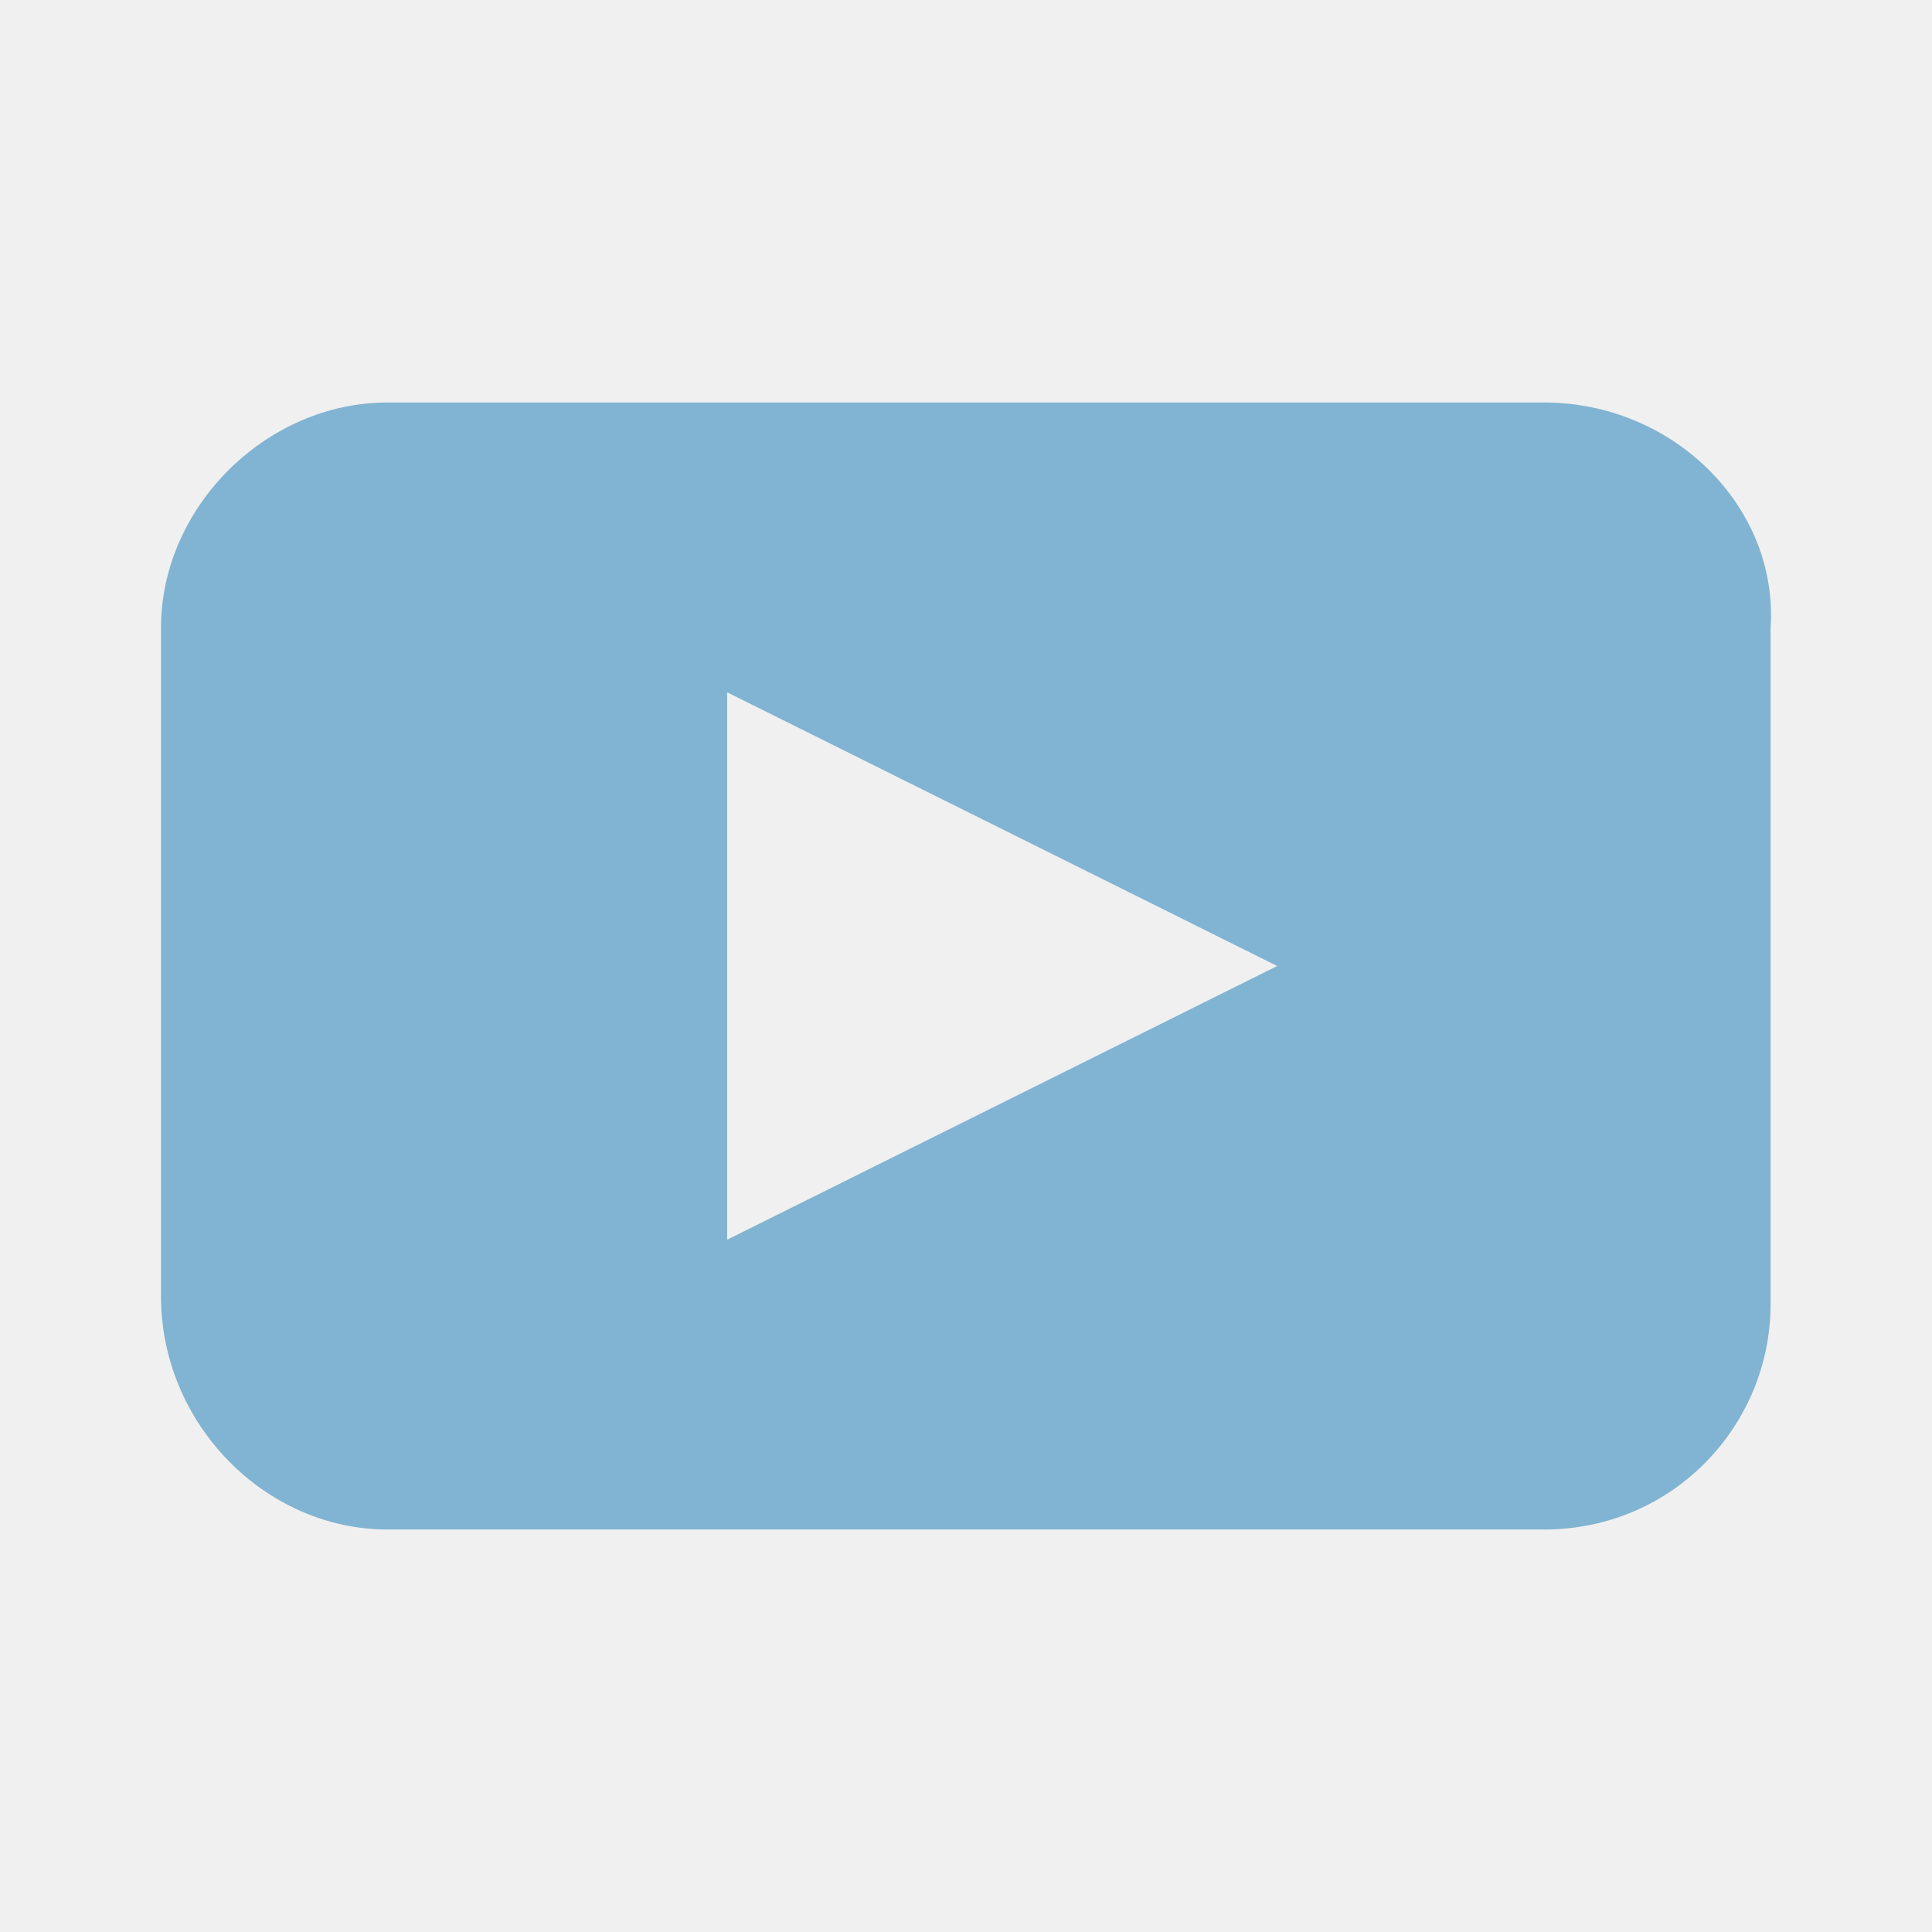
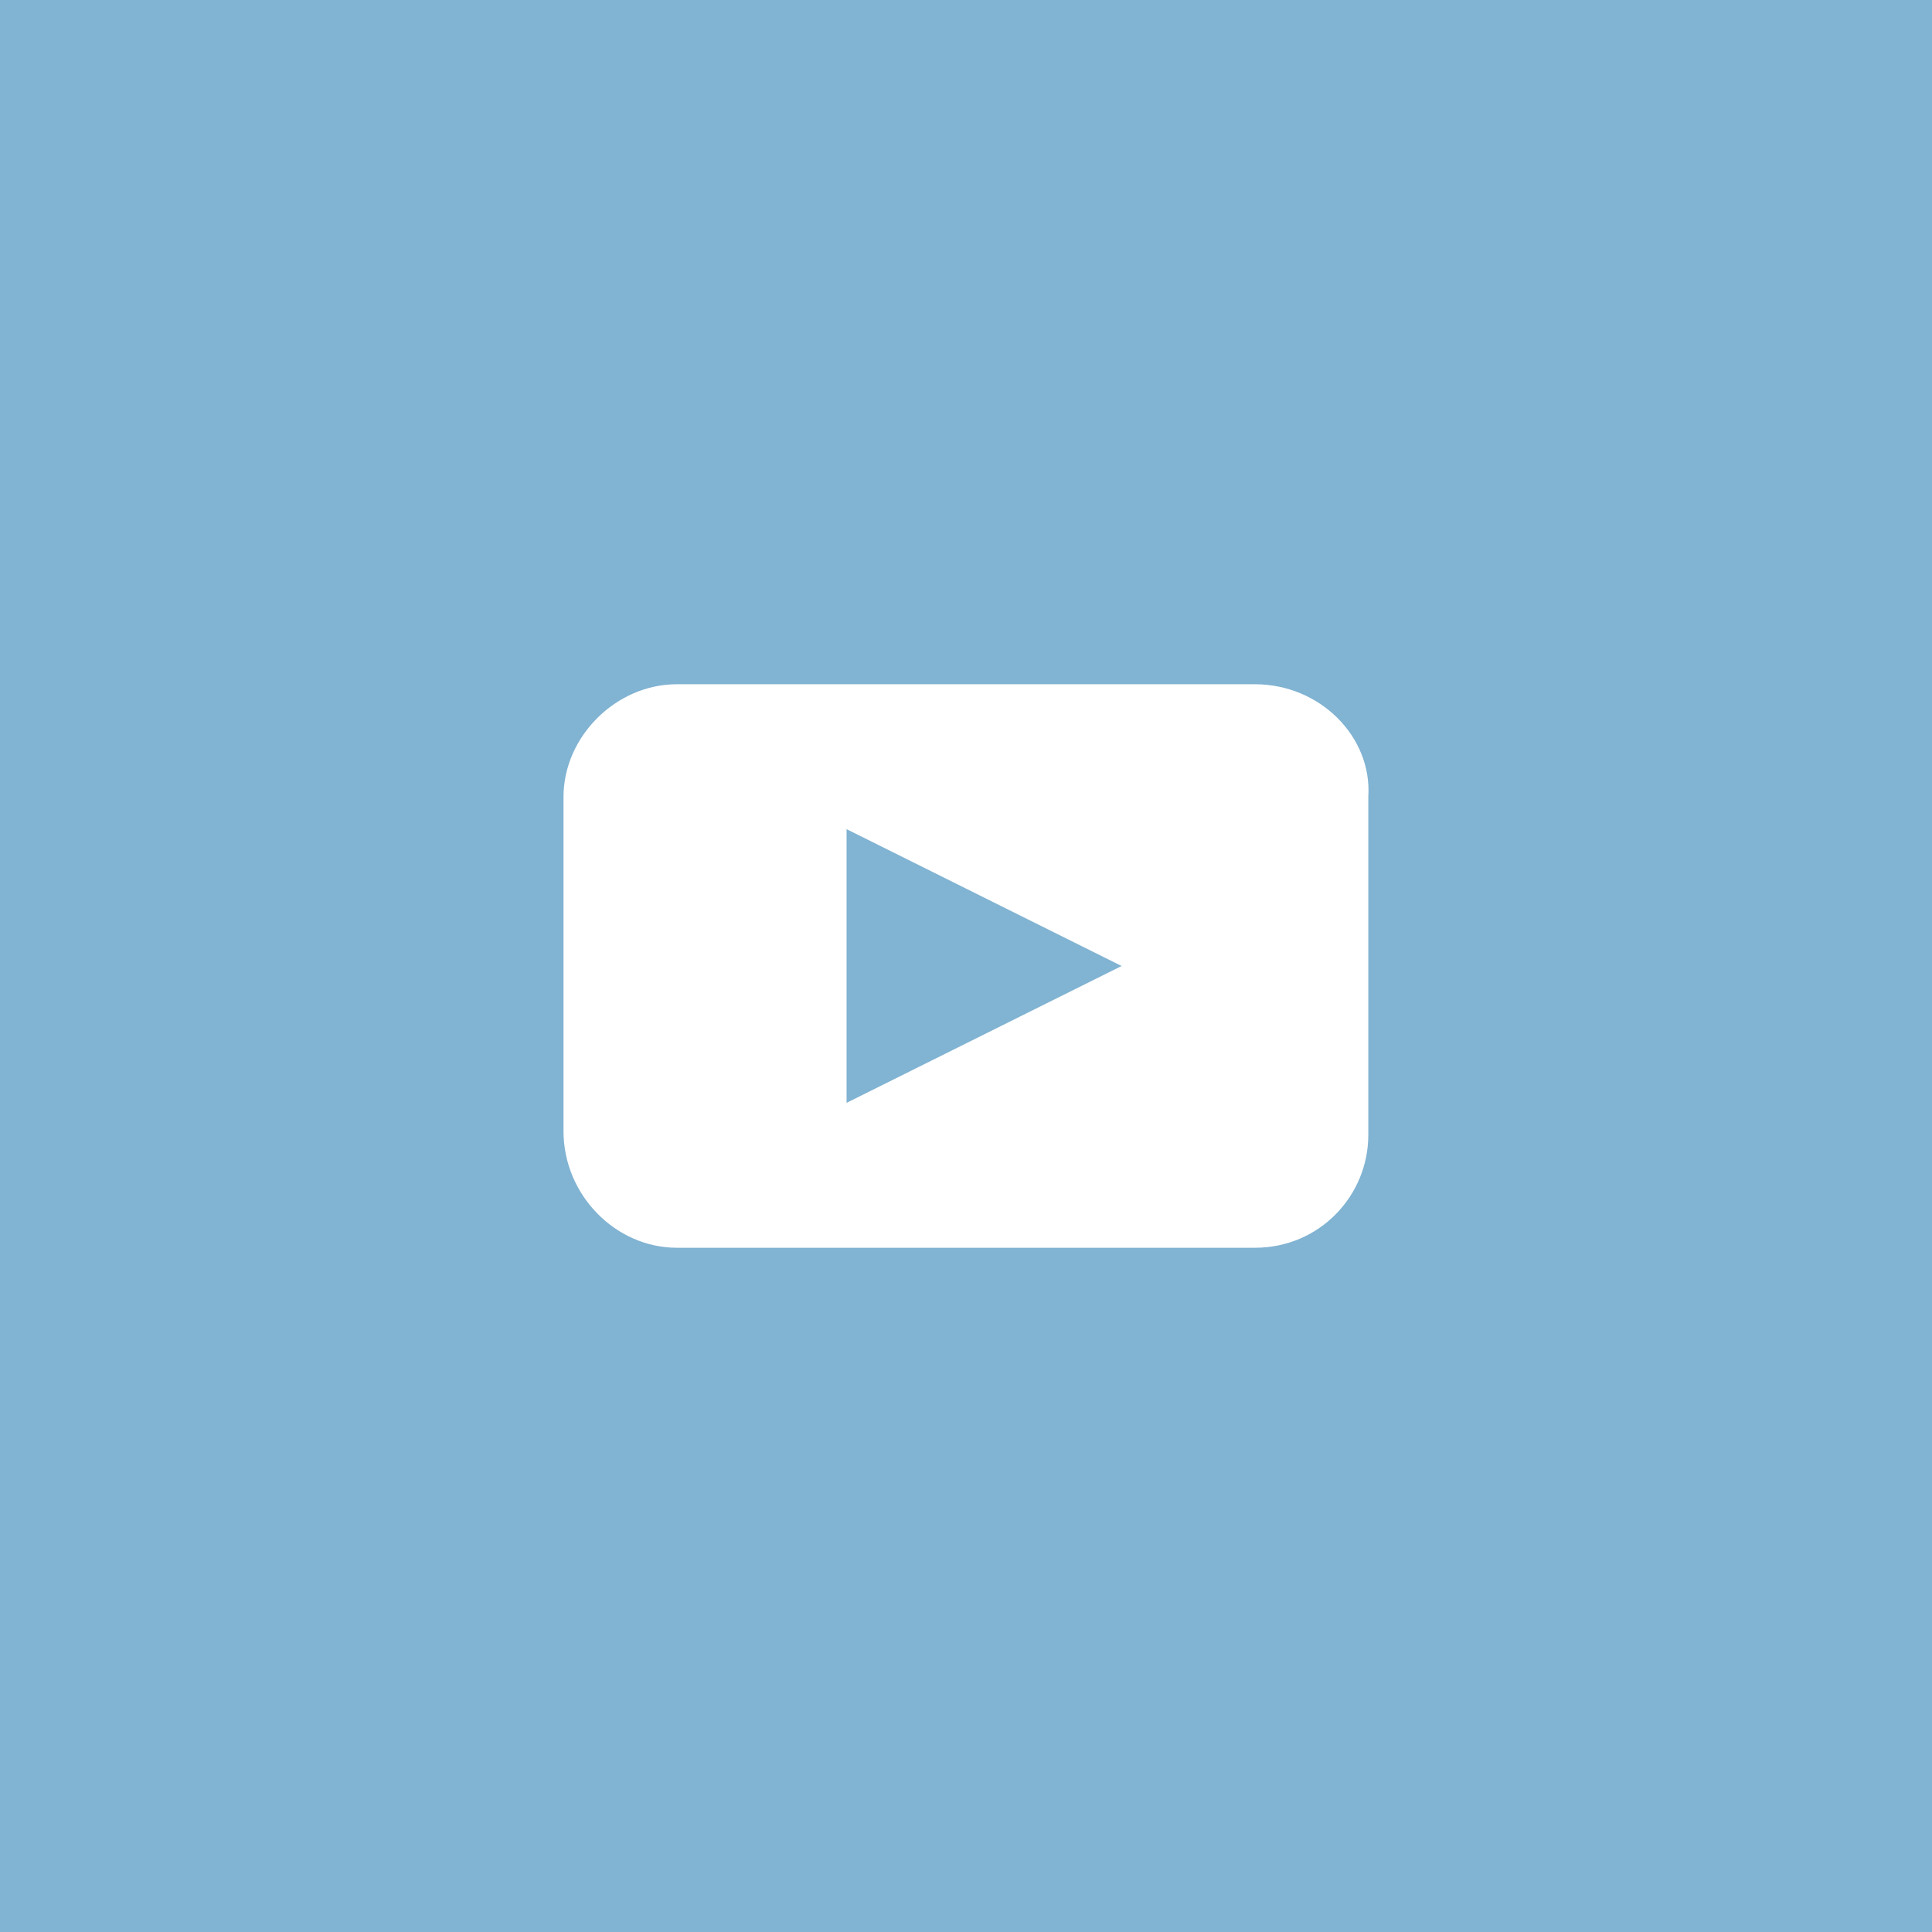
- <svg xmlns="http://www.w3.org/2000/svg" width="24" height="24" viewBox="0 0 24 24" fill="none">
-   <path d="M19.181 5H4.813C3.306 5 2 6.3 2 7.8V16.1C2 17.7 3.306 19 4.813 19H19.181C20.789 19 21.995 17.7 21.995 16.2V7.8C22.095 6.3 20.789 5 19.181 5ZM9.033 15.4V8.6L15.866 12L9.033 15.4Z" fill="#81B3D2" />
+ <svg xmlns="http://www.w3.org/2000/svg" width="48" height="48" viewBox="0 0 48 48" fill="none">
+   <rect width="48" height="48" fill="#81B3D2" />
+   <path d="M31.181 17H16.813C15.306 17 14 18.3 14 19.8V28.1C14 29.7 15.306 31 16.813 31H31.181C32.789 31 33.995 29.7 33.995 28.2V19.8C34.095 18.3 32.789 17 31.181 17ZM21.033 27.4V20.6L27.866 24L21.033 27.4Z" fill="white" />
</svg>
